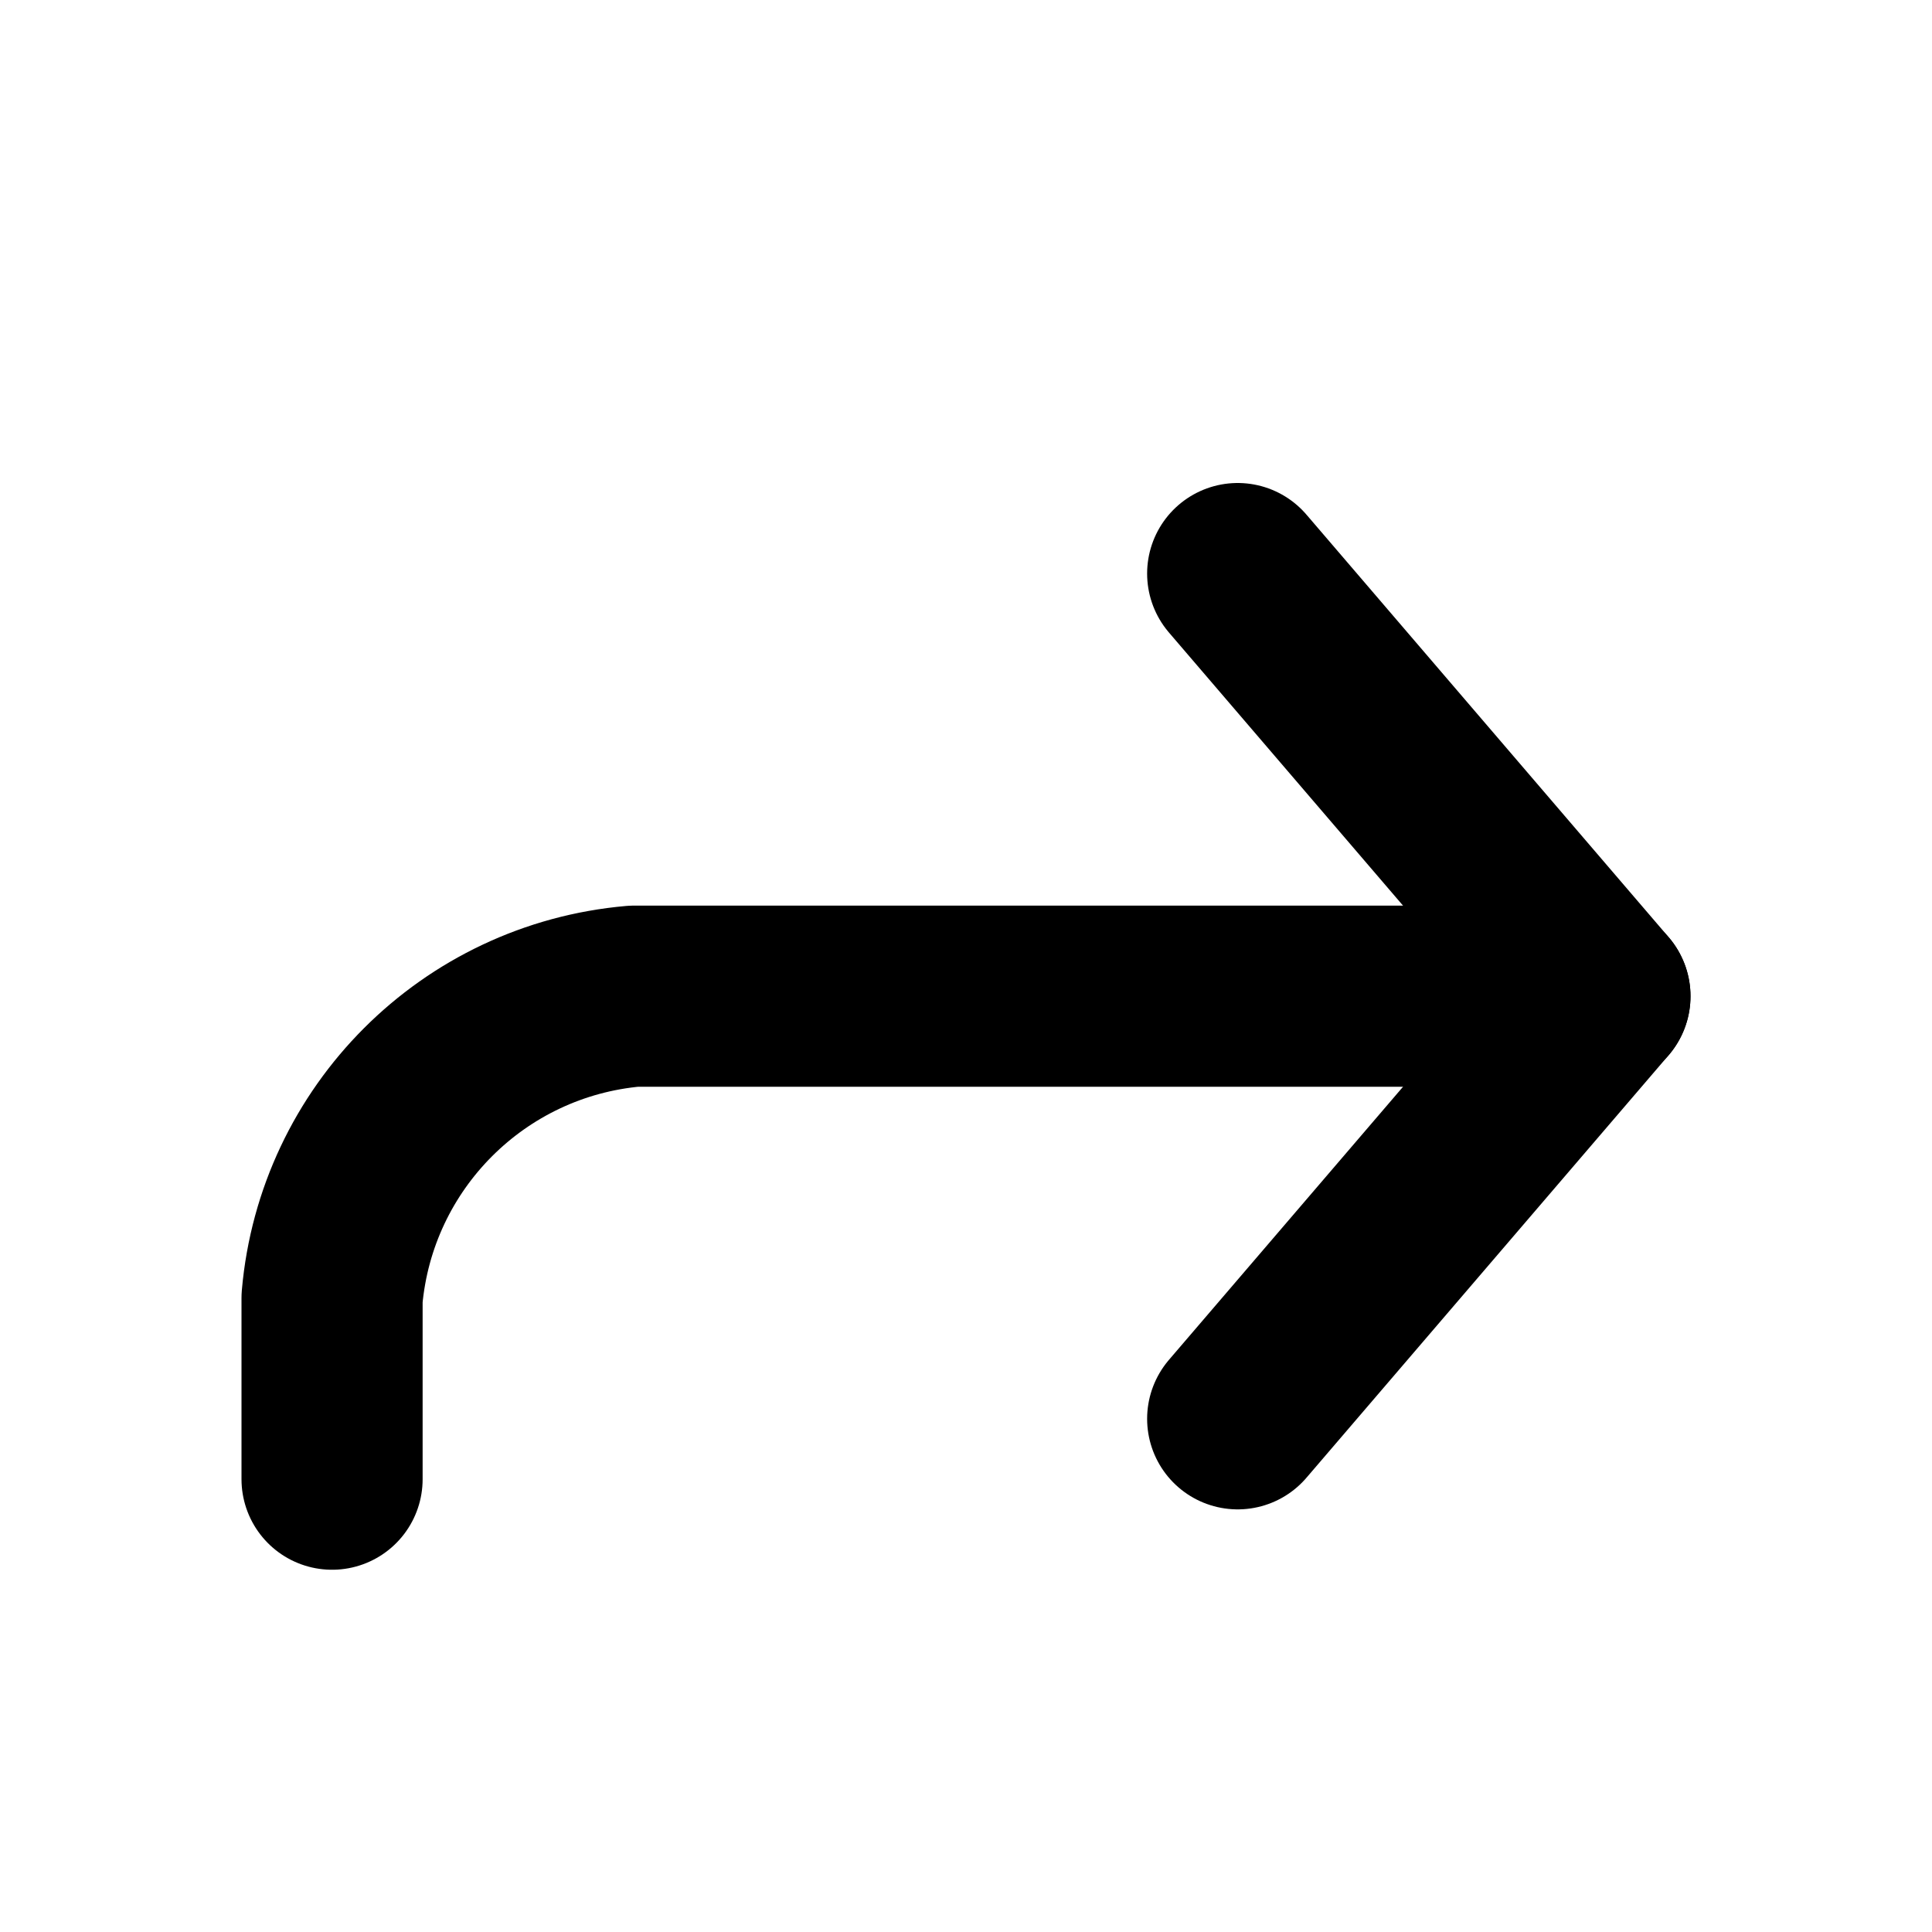
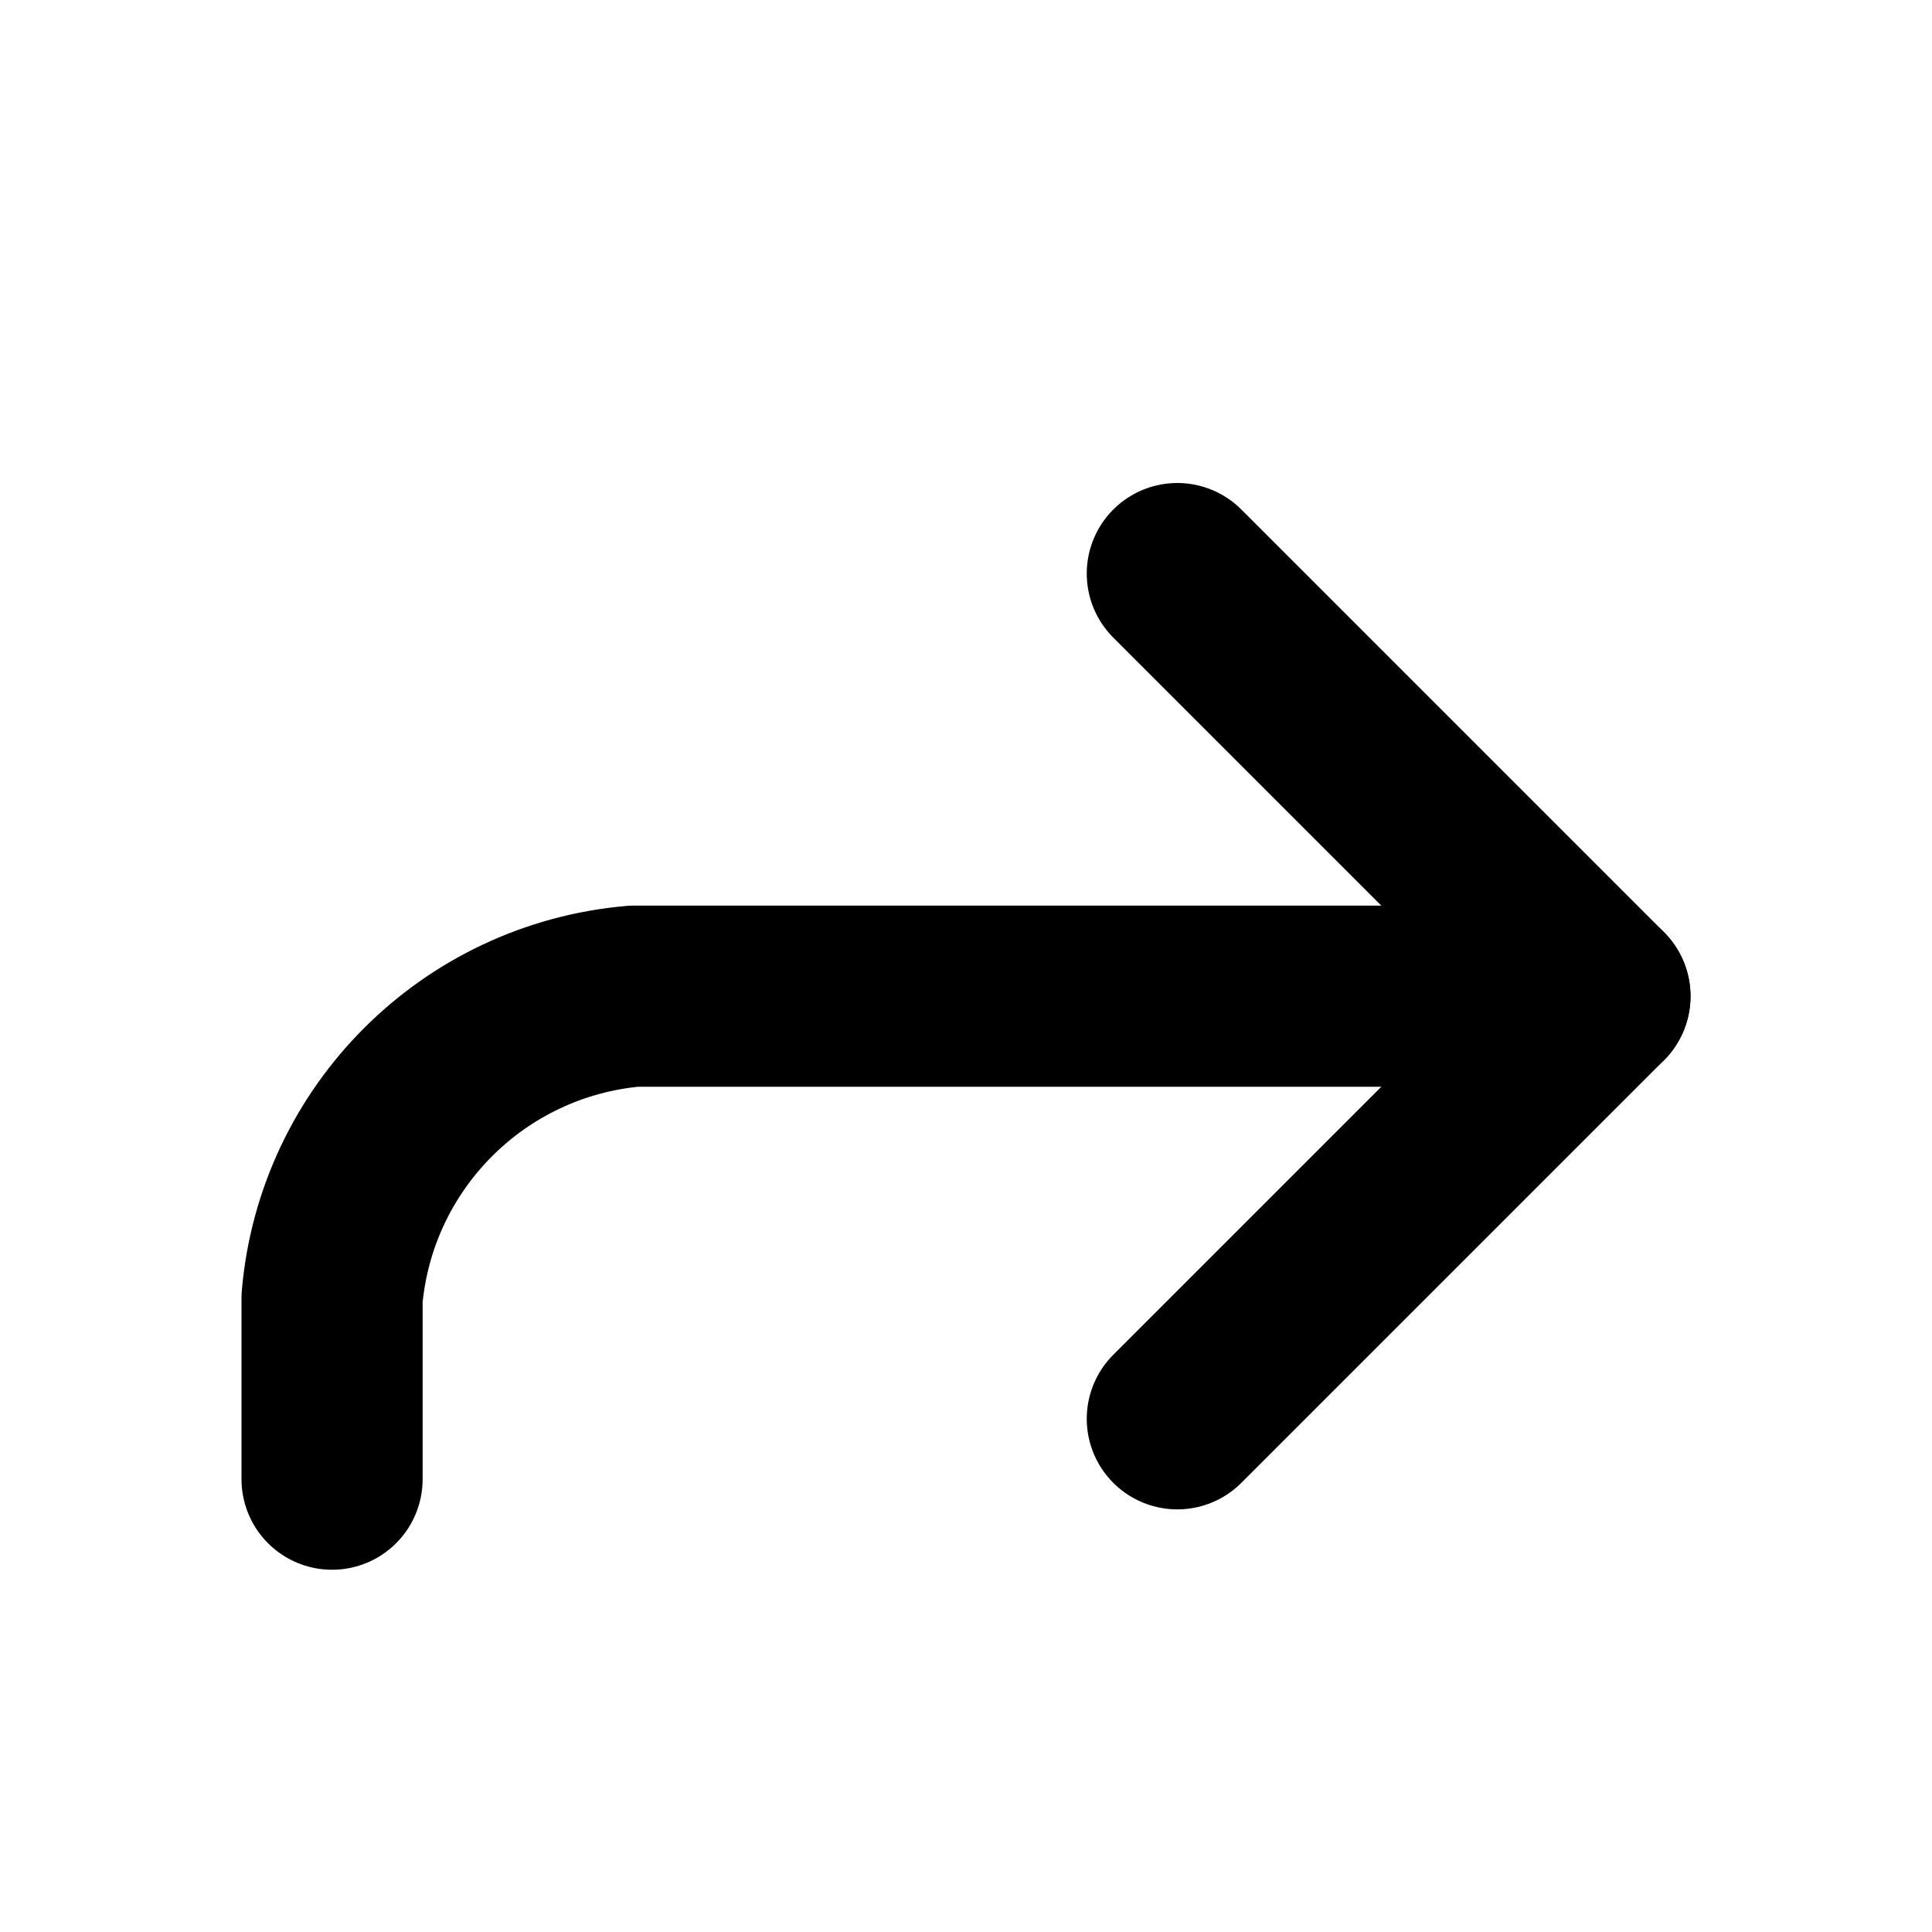
<svg xmlns="http://www.w3.org/2000/svg" width="16" height="16" viewBox="0 0 16 16" fill="none" stroke="currentColor" stroke-width="1.5" stroke-linecap="round" stroke-linejoin="round">
-   <path d="M10.25 11.75 13.25 8.25 10.25 4.75" />
+   <path d="M9.75 11.75 13.25 8.25 9.75 4.75" />
  <path d="M2.75 12.25 2.75 10.75A2.75 2.75 0 0 1 5.25 8.25L13.25 8.25" />
</svg>
